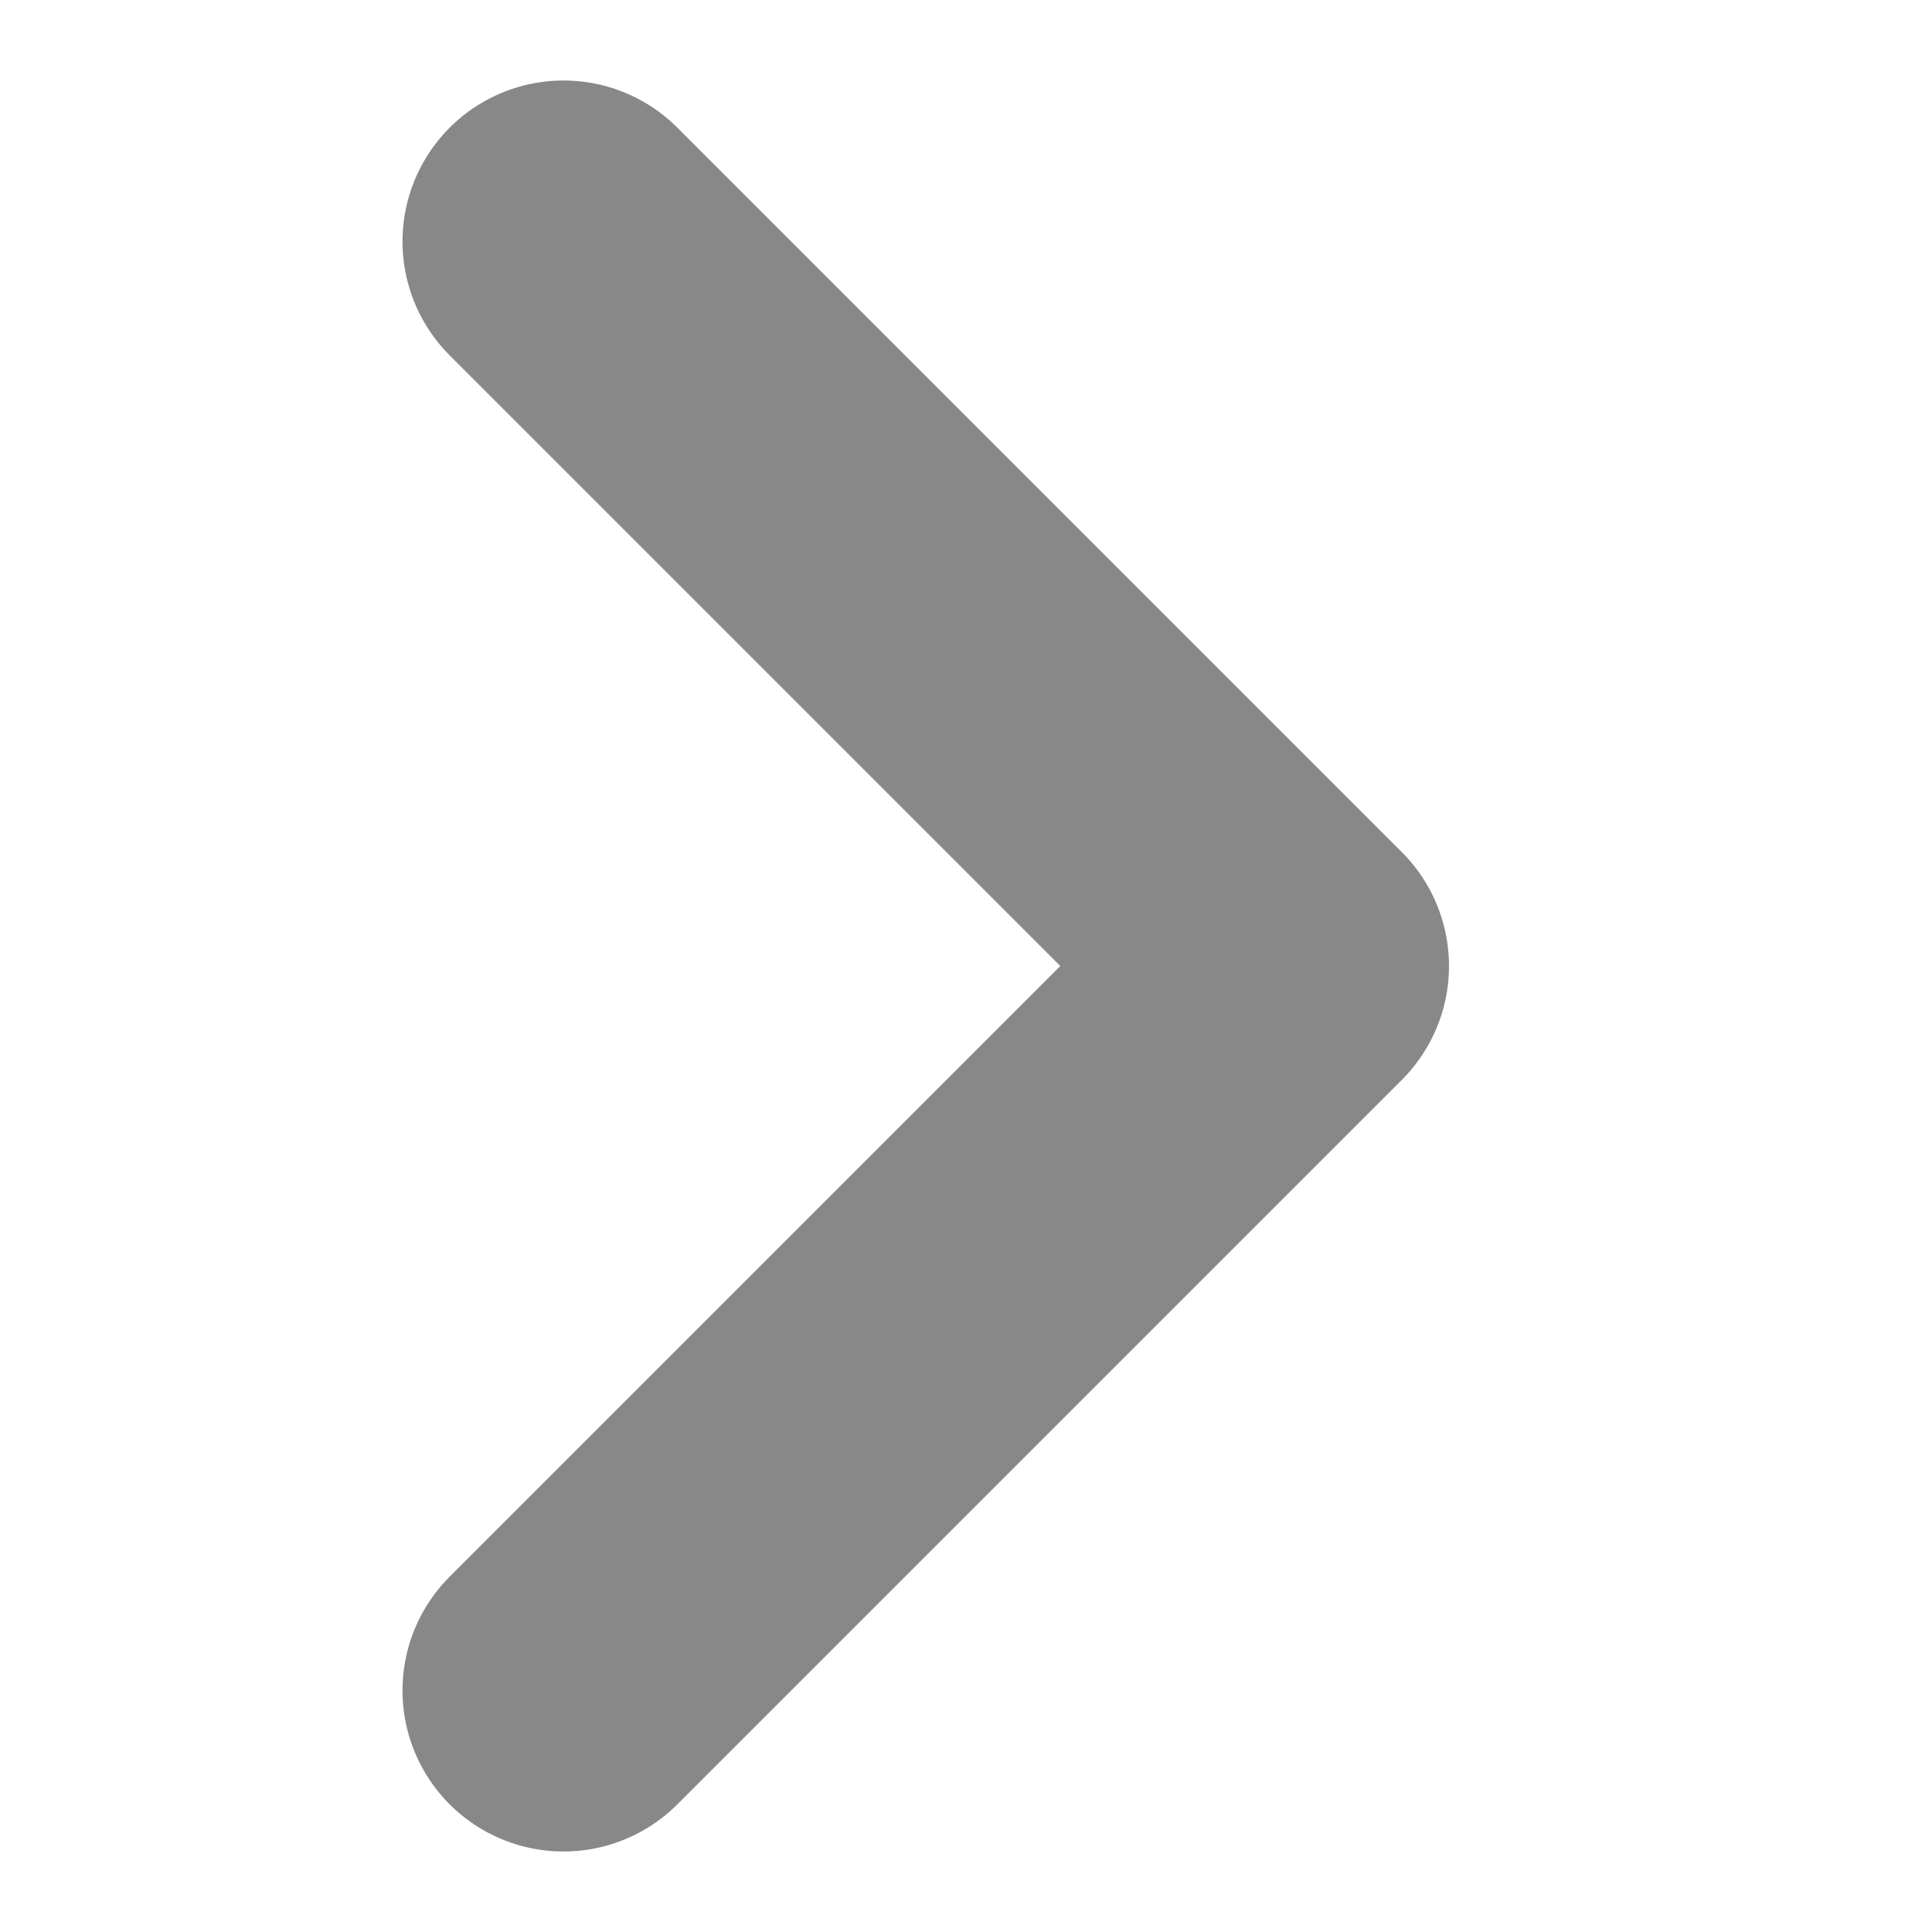
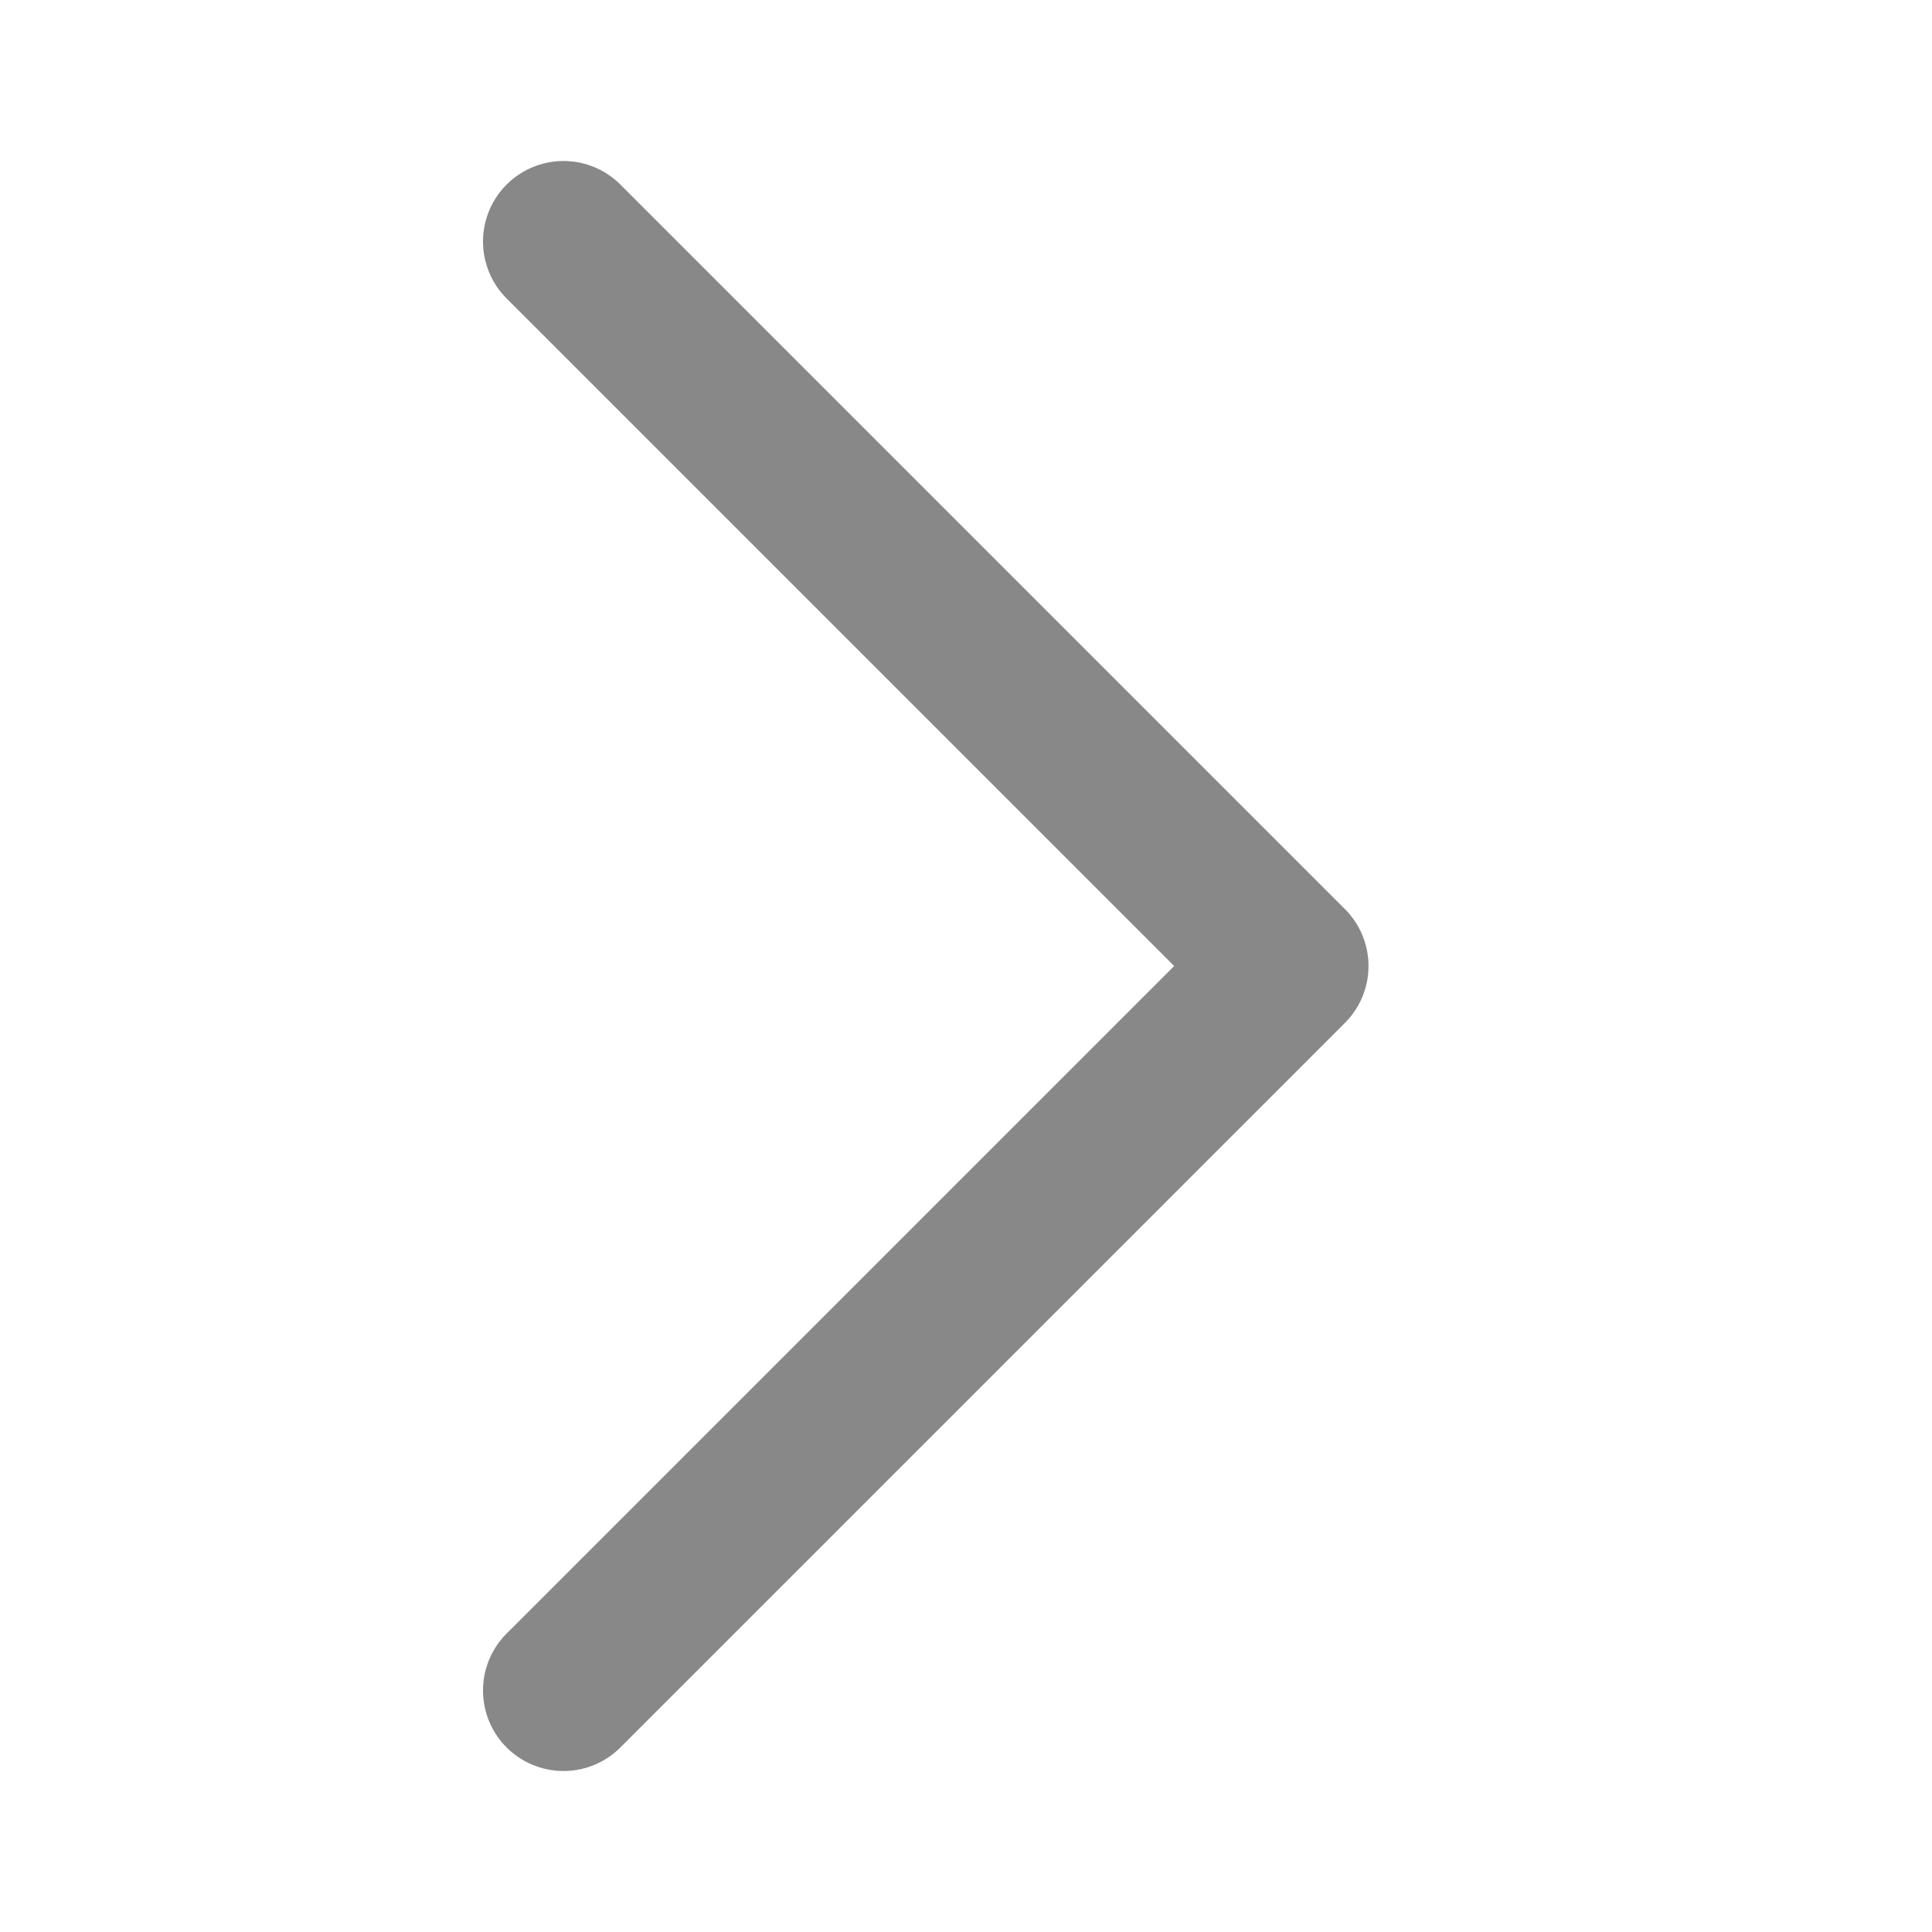
- <svg xmlns="http://www.w3.org/2000/svg" width="12" height="12" viewBox="0 0 12 12" fill="none">
-   <path d="M3.5 1.5L8 6L3.5 10.5" stroke="#888888" stroke-width="2" stroke-linecap="round" stroke-linejoin="round" />
+ <svg xmlns="http://www.w3.org/2000/svg" width="24" height="24" viewBox="0 0 24 24" fill="none">
+   <path d="M7 3L16 12L7 21" stroke="#888888" stroke-width="2" stroke-linecap="round" stroke-linejoin="round" />
</svg>
